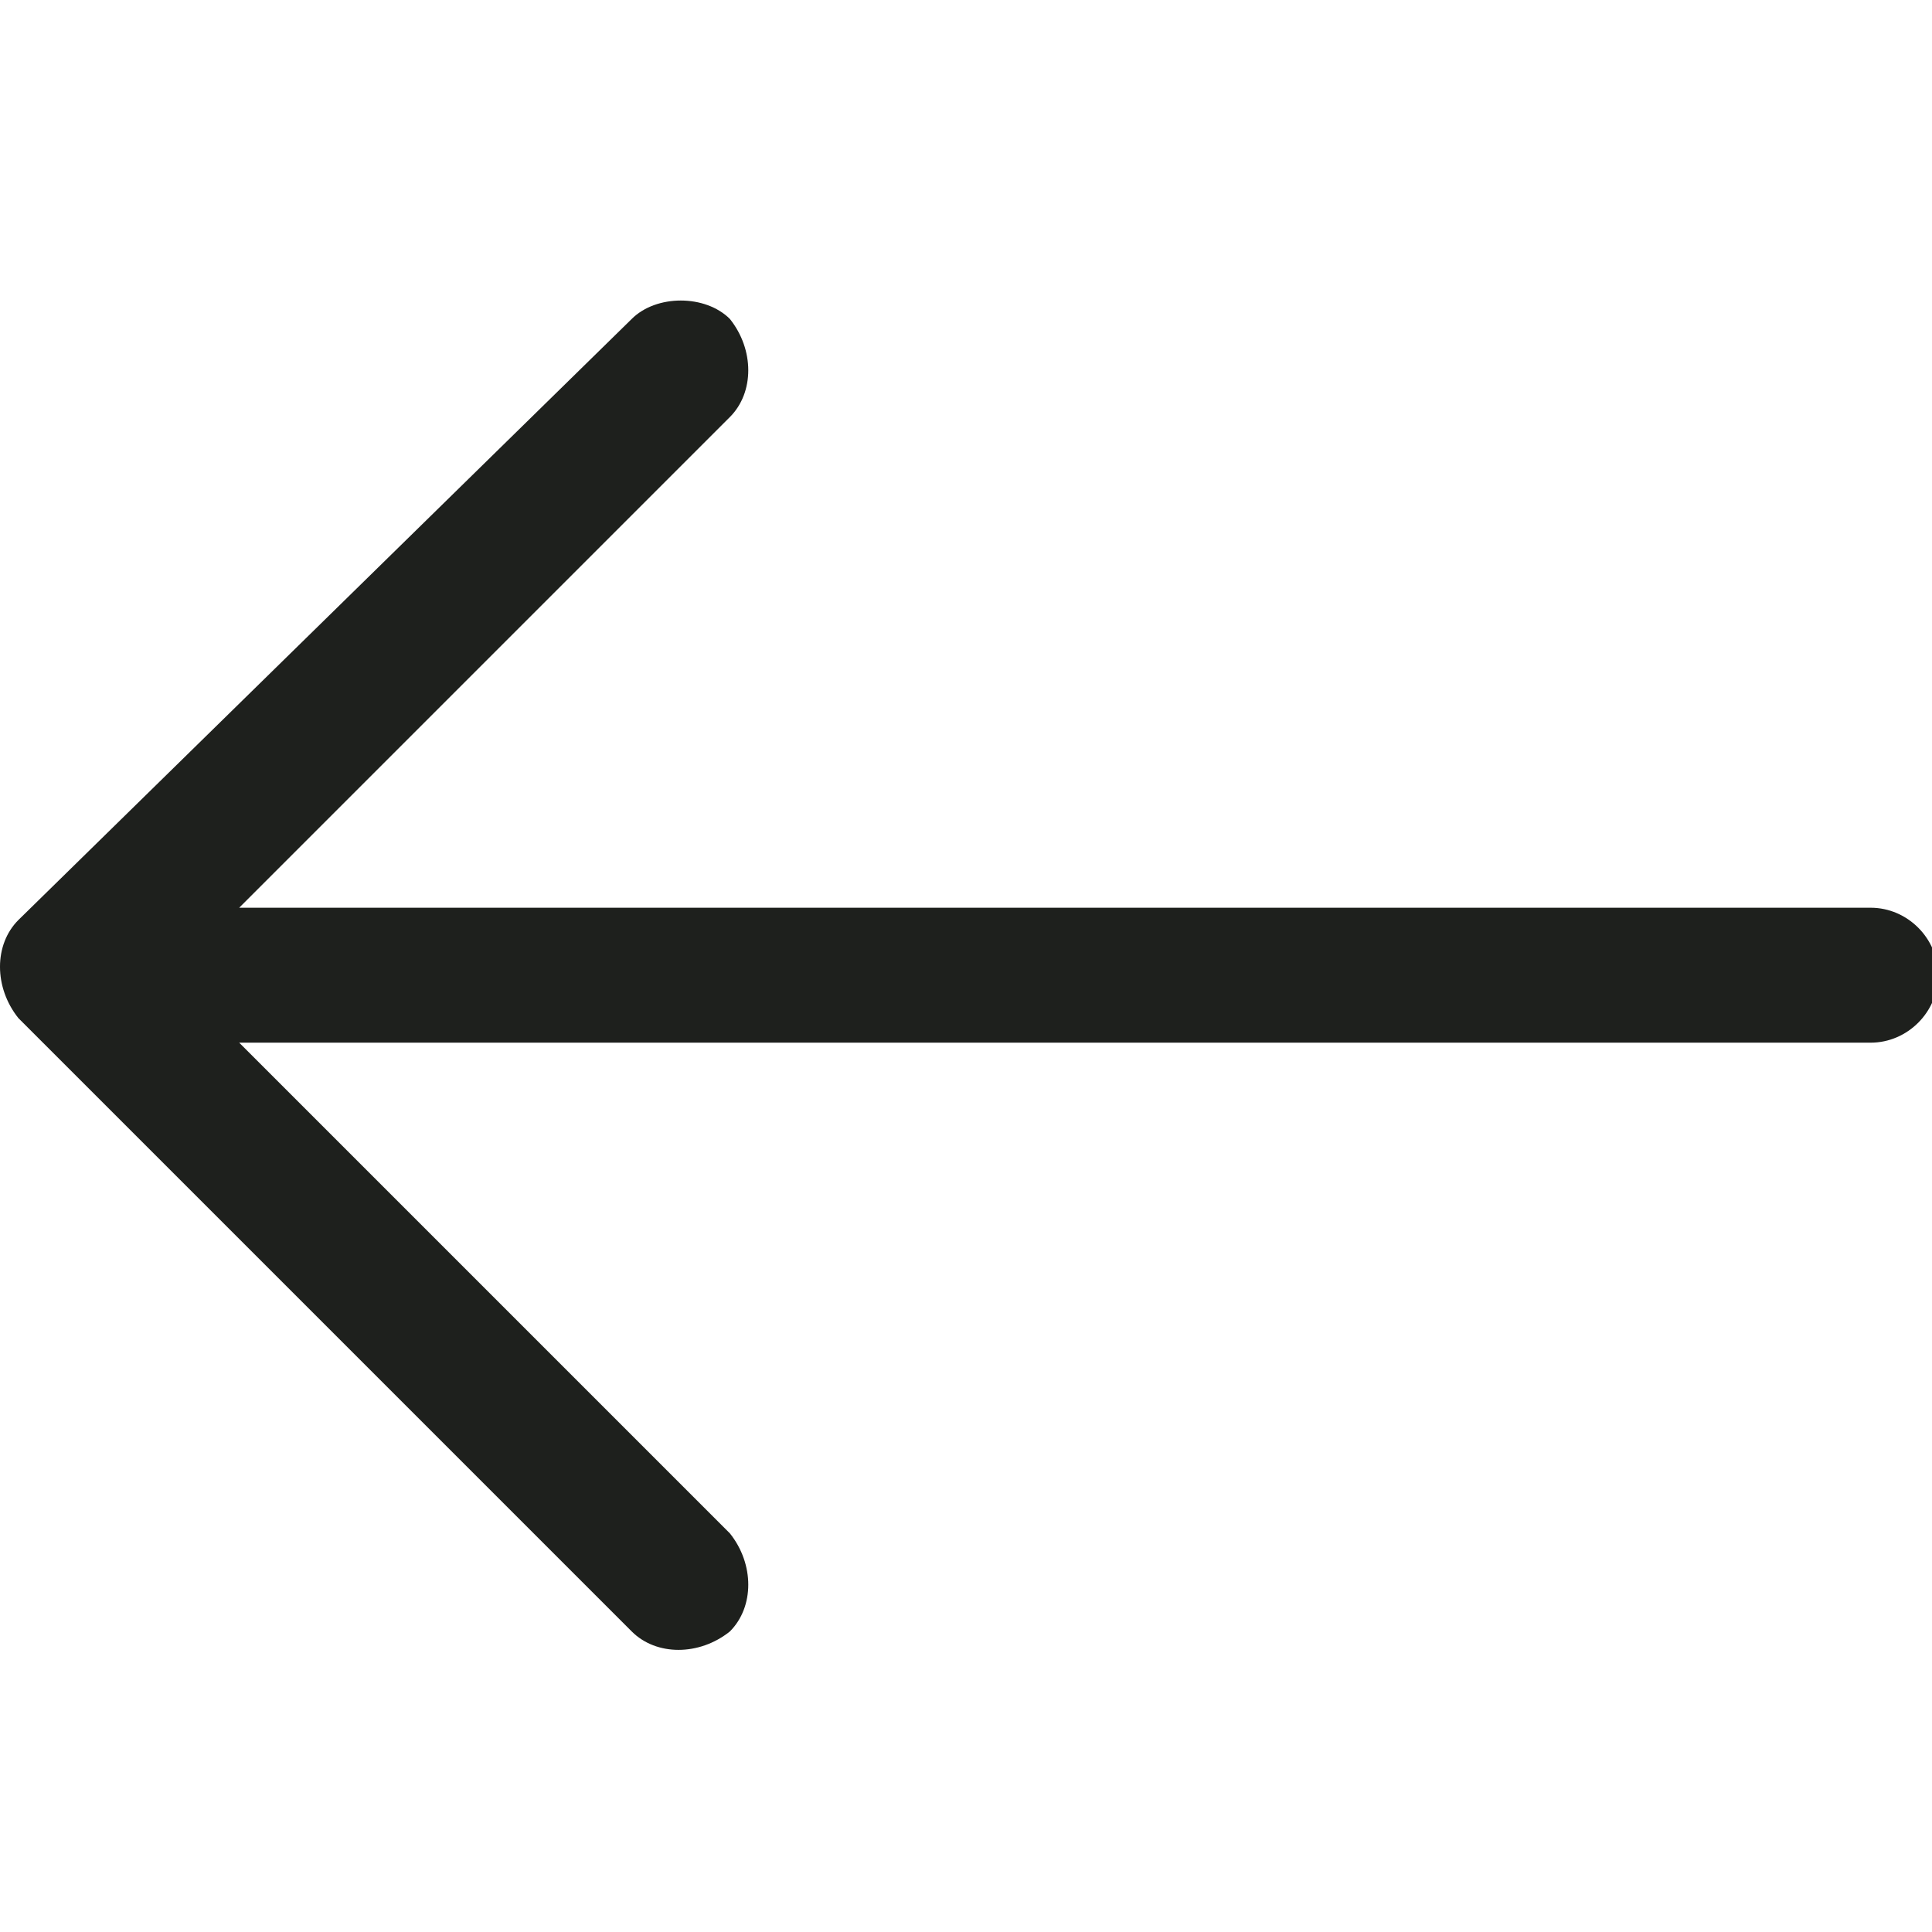
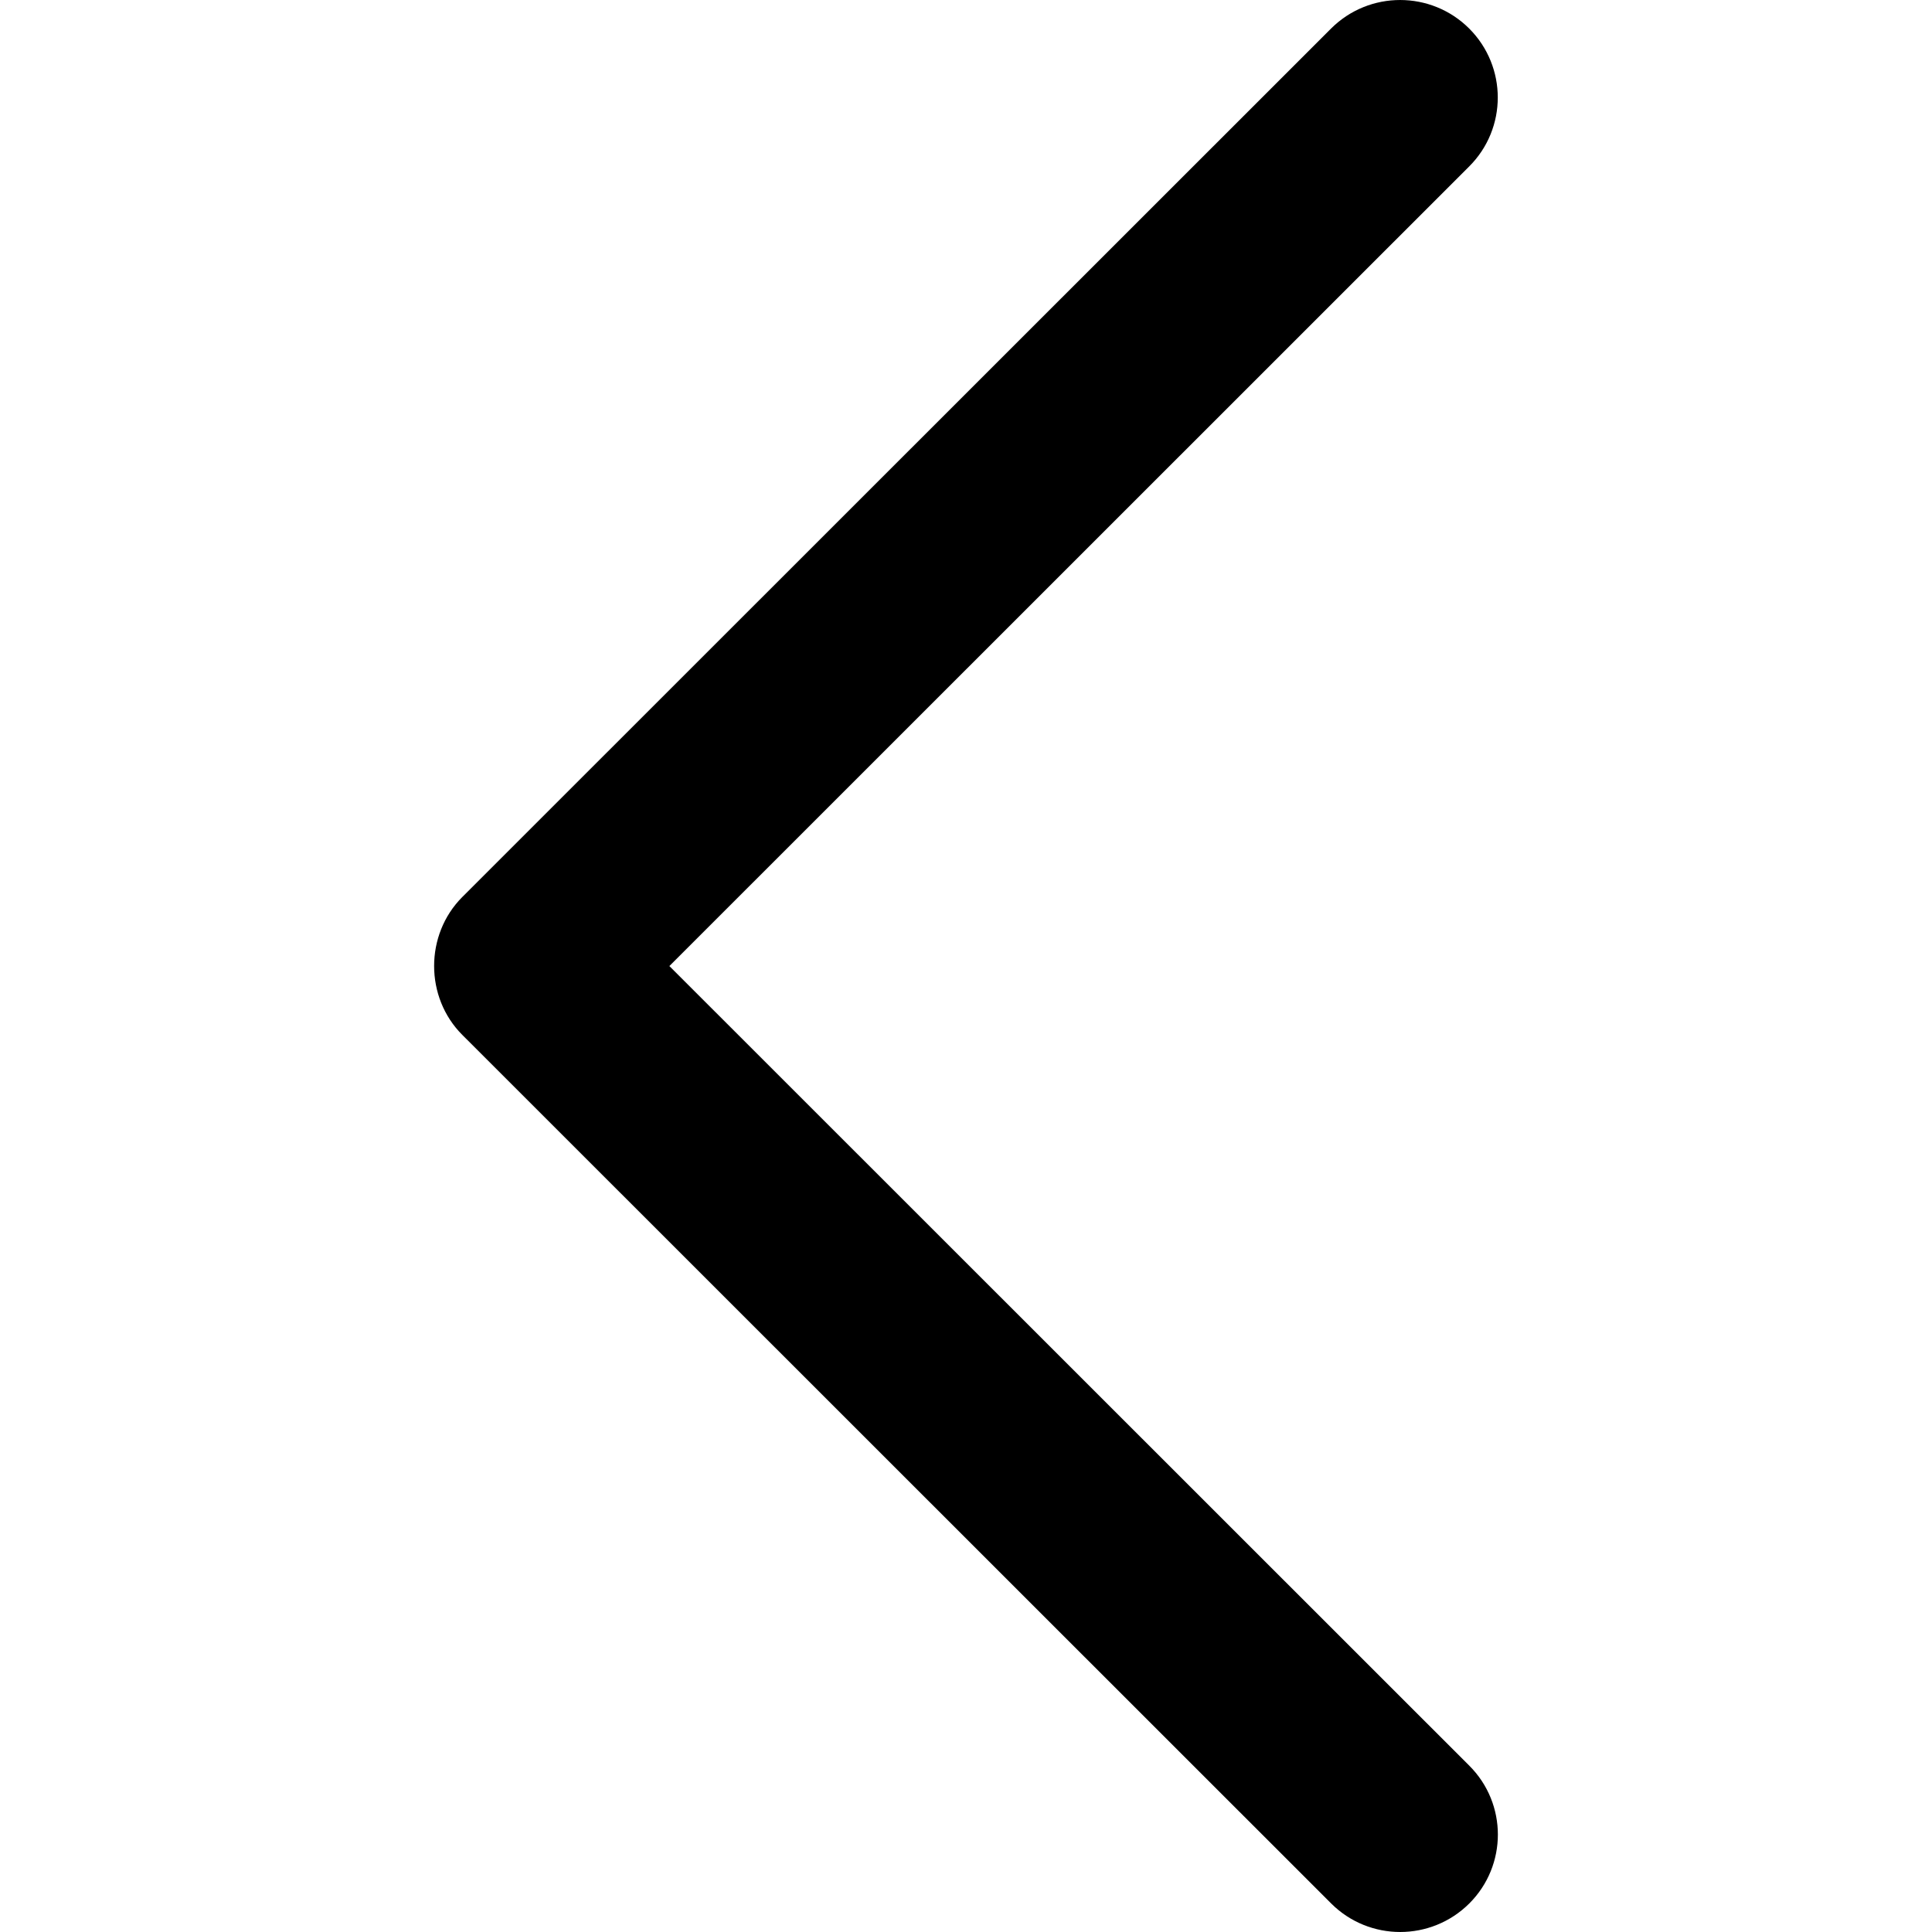
- <svg xmlns="http://www.w3.org/2000/svg" version="1.1" id="Capa_1" x="0px" y="0px" viewBox="-163 165.5 31.5 31.5" style="enable-background:new -163 165.5 31.5 31.5;" xml:space="preserve">
-   <style type="text/css">
- 	.st0{fill:#1E201D;}
- </style>
-   <path class="st0" d="M-162.7,180.5c-0.4,0.4-0.4,1.1,0,1.6l10,10c0.4,0.4,1.1,0.4,1.6,0c0.4-0.4,0.4-1.1,0-1.6l-8-8h26.6  c0.6,0,1.1-0.5,1.1-1.1s-0.5-1.1-1.1-1.1h-26.6l8-8c0.4-0.4,0.4-1.1,0-1.6c-0.4-0.4-1.2-0.4-1.6,0L-162.7,180.5z" />
+ <svg xmlns="http://www.w3.org/2000/svg" version="1.1" id="Capa_1" x="0px" y="0px" viewBox="0 0 240.823 240.823" style="enable-background:new 0 0 240.823 240.823;" xml:space="preserve">
+   <g>
+     <path id="Chevron_Right" d="M57.633,129.007L165.93,237.268c4.752,4.74,12.451,4.74,17.215,0c4.752-4.74,4.752-12.439,0-17.179   l-99.707-99.671l99.695-99.671c4.752-4.74,4.752-12.439,0-17.191c-4.752-4.74-12.463-4.74-17.215,0L57.621,111.816   C52.942,116.507,52.942,124.327,57.633,129.007z" />
+     <g>
+ 	</g>
+     <g>
+ 	</g>
+     <g>
+ 	</g>
+     <g>
+ 	</g>
+     <g>
+ 	</g>
+     <g>
+ 	</g>
+   </g>
+   <g>
+ </g>
+   <g>
+ </g>
+   <g>
+ </g>
+   <g>
+ </g>
+   <g>
+ </g>
+   <g>
+ </g>
+   <g>
+ </g>
+   <g>
+ </g>
+   <g>
+ </g>
+   <g>
+ </g>
+   <g>
+ </g>
+   <g>
+ </g>
+   <g>
+ </g>
+   <g>
+ </g>
+   <g>
+ </g>
</svg>
